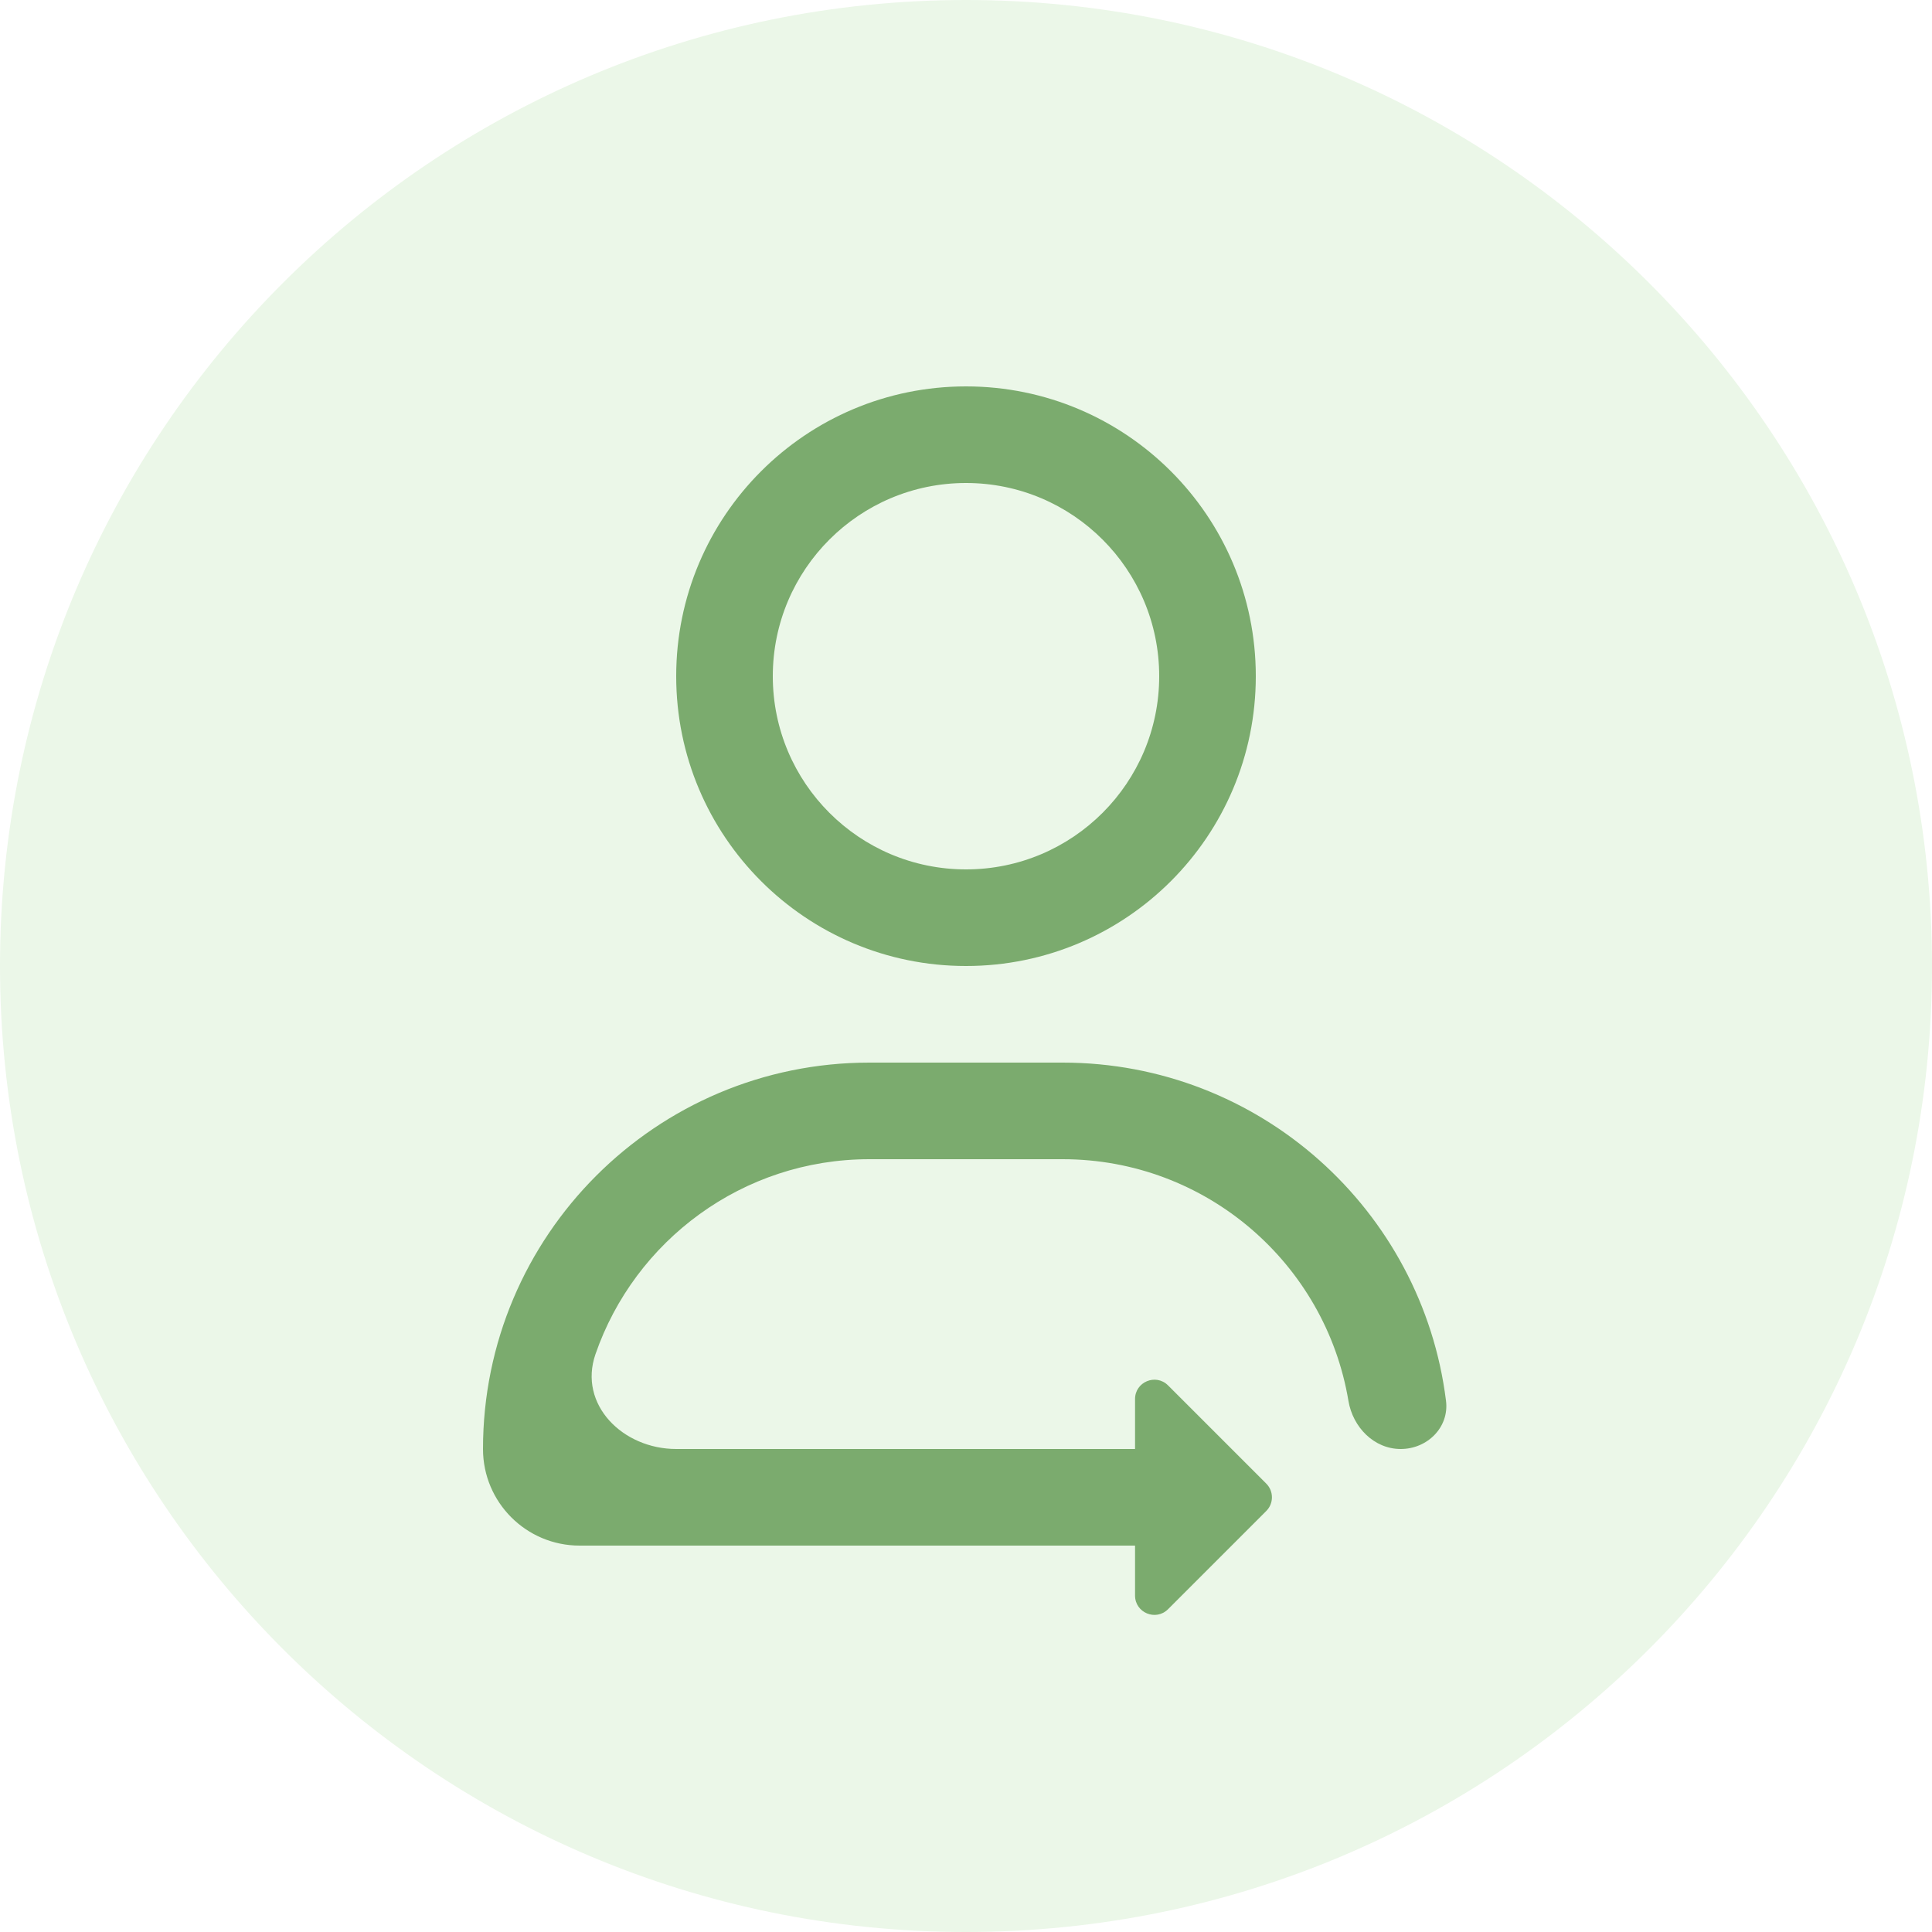
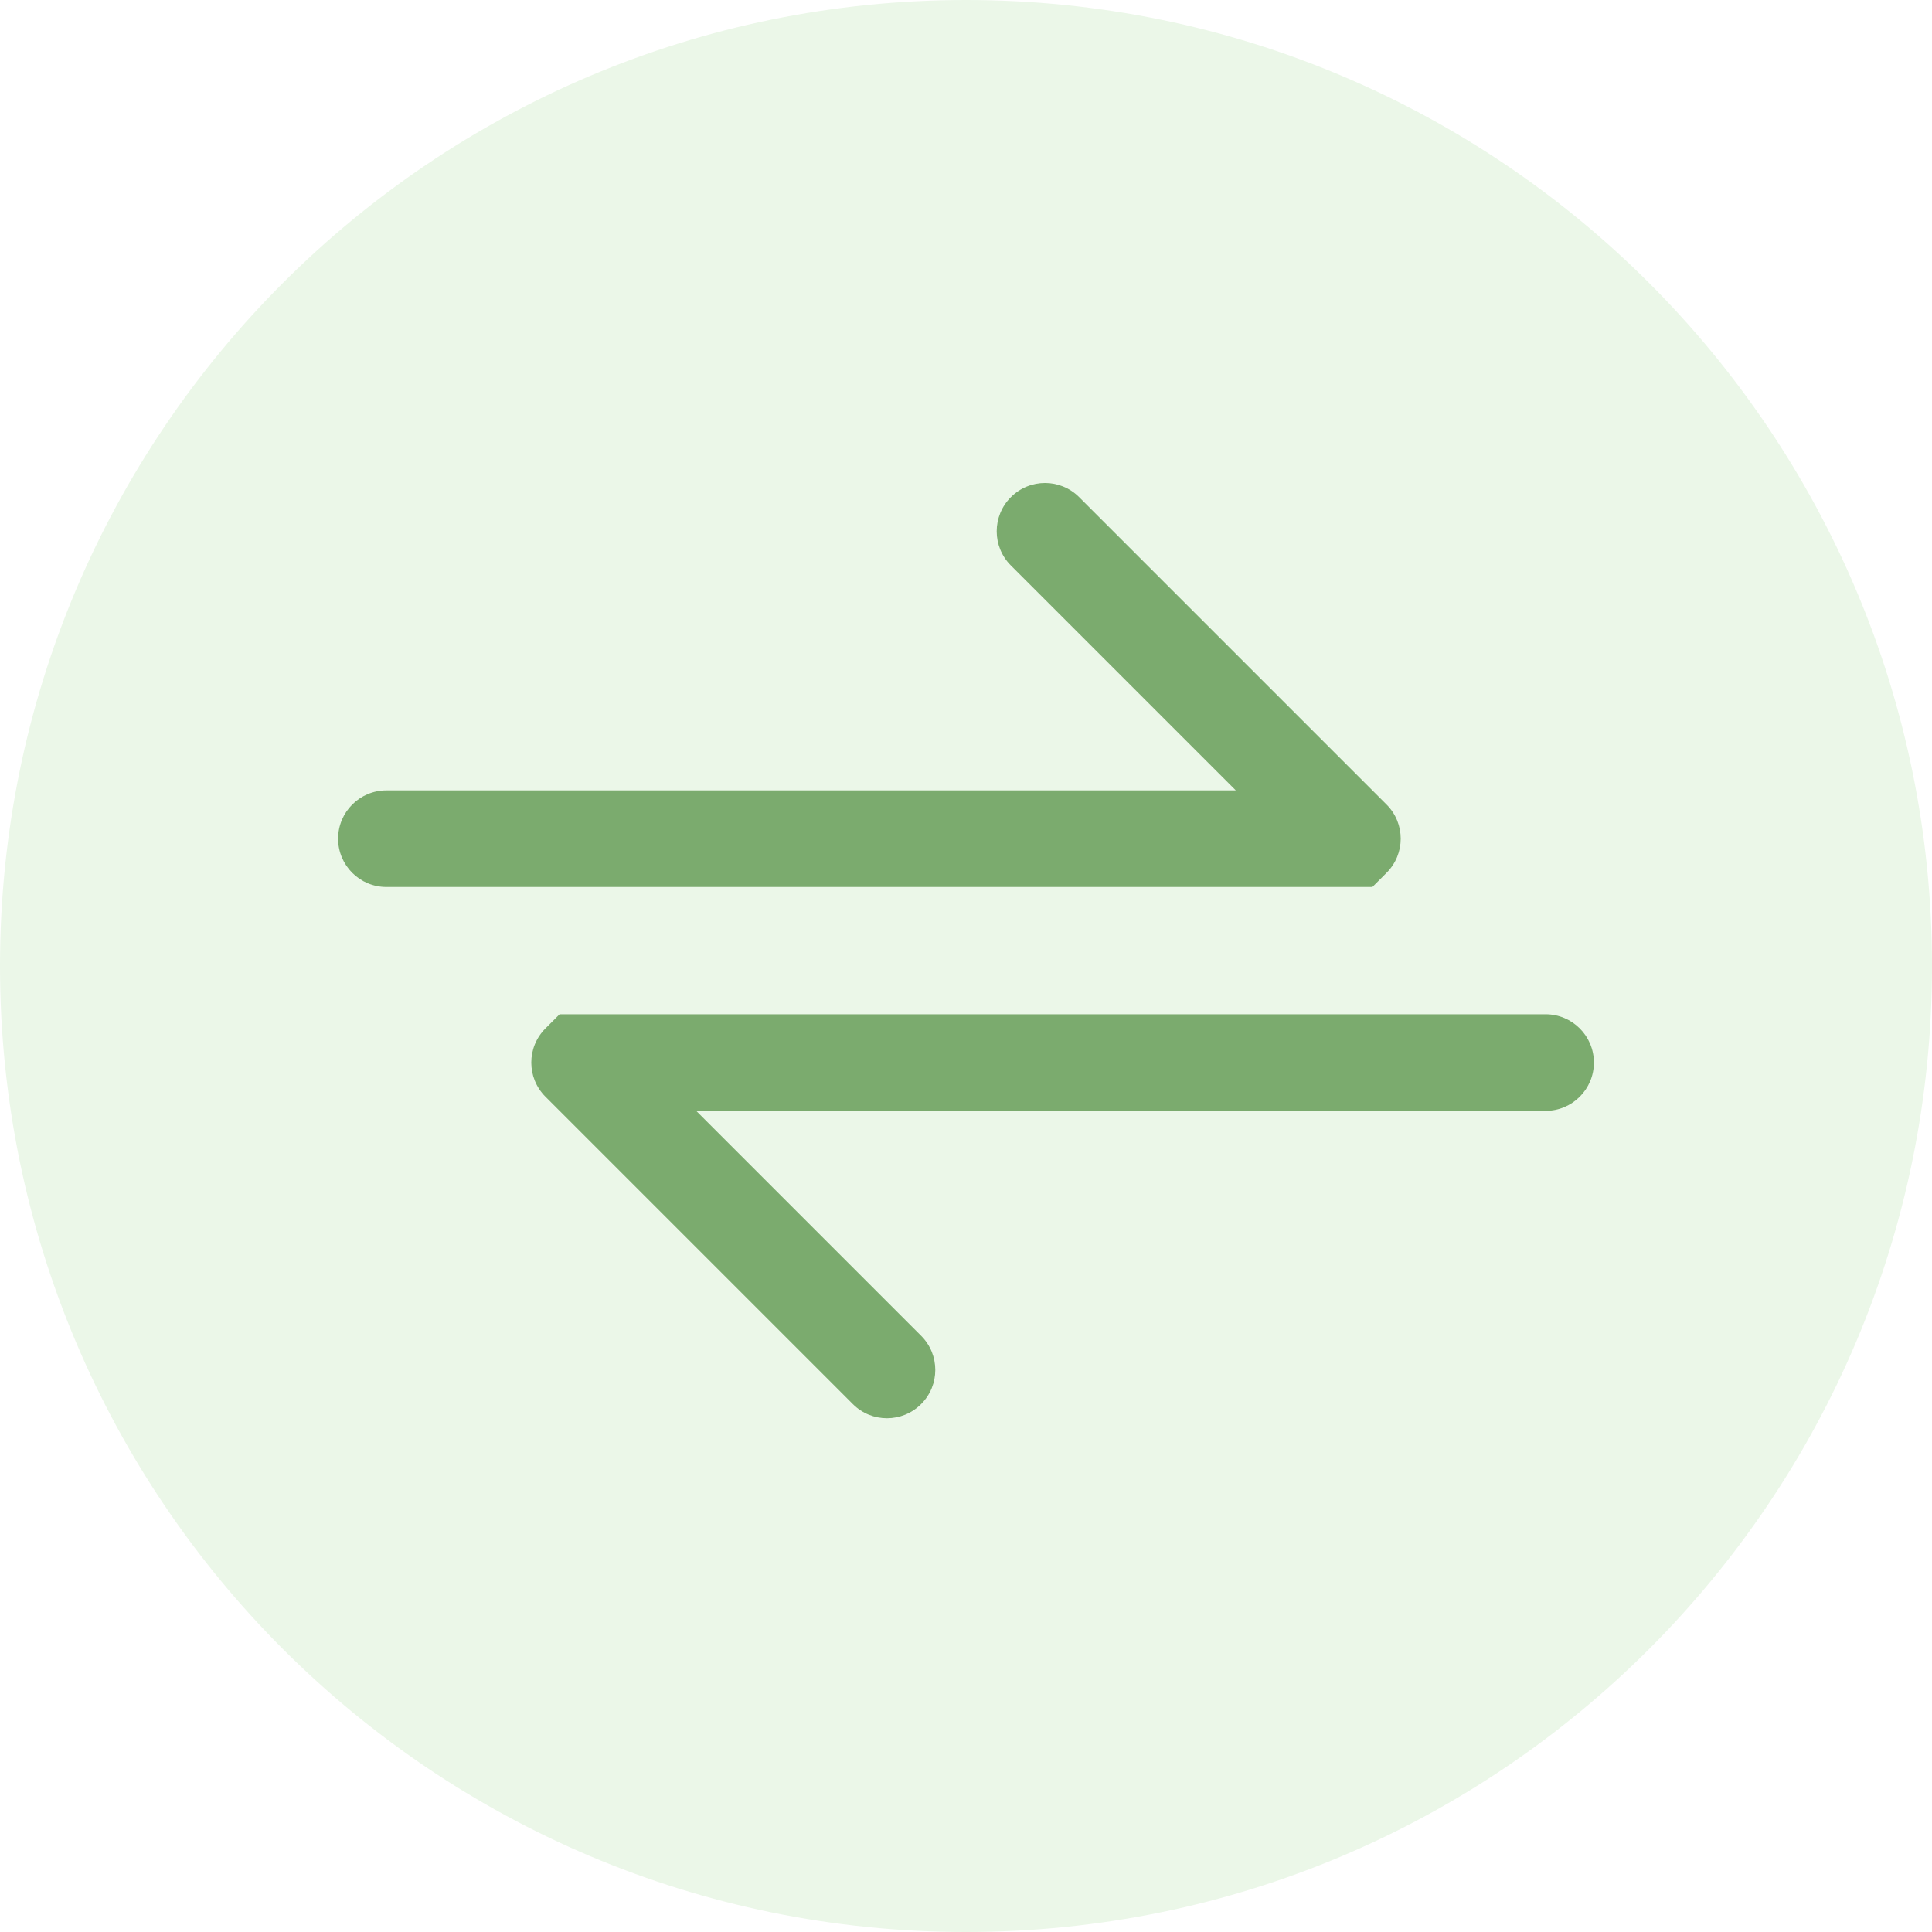
<svg xmlns="http://www.w3.org/2000/svg" width="40" height="40" viewBox="0 0 40 40" fill="none">
  <circle cx="20" cy="20" r="20" fill="#EBF7E8" />
-   <path fill-rule="evenodd" clip-rule="evenodd" d="M24 14C24 16.209 22.209 18 20 18C17.791 18 16 16.209 16 14C16 11.791 17.791 10 20 10C22.209 10 24 11.791 24 14ZM26 14C26 17.314 23.314 20 20 20C16.686 20 14 17.314 14 14C14 10.686 16.686 8 20 8C23.314 8 26 10.686 26 14ZM27.918 29.004C27.443 26.164 24.974 24 22 24H18C15.374 24 13.142 25.687 12.329 28.036C11.967 29.08 12.895 30 14 30H25C25.552 30 26 30.448 26 31C26 31.552 25.552 32 25 32H12C10.895 32 10 31.105 10 30C10 25.582 13.582 22 18 22H22C26.08 22 29.447 25.055 29.938 29.002C30.007 29.55 29.552 30 29 30C28.448 30 28.009 29.549 27.918 29.004Z" fill="#7BAB6E" />
-   <path d="M24.183 33.317C23.931 33.569 23.5 33.391 23.5 33.034V28.966C23.5 28.609 23.931 28.431 24.183 28.683L26.217 30.717C26.373 30.873 26.373 31.127 26.217 31.283L24.183 33.317Z" fill="#7BAB6E" />
+   <path fill-rule="evenodd" clip-rule="evenodd" d="M28.707 16.657L22.343 10.293C21.953 9.902 21.32 9.902 20.929 10.293C20.538 10.683 20.538 11.317 20.929 11.707L25.586 16.364H8C7.448 16.364 7 16.812 7 17.364C7 17.916 7.448 18.364 8 18.364H18H25.586H28.414L28.707 18.071C29.098 17.68 29.098 17.047 28.707 16.657Z" fill="#7BAB6E" />
+   <path fill-rule="evenodd" clip-rule="evenodd" d="M11.293 22.706L17.657 29.07C18.047 29.461 18.68 29.461 19.071 29.07C19.462 28.68 19.462 28.047 19.071 27.656L14.414 22.999L32 22.999C32.552 22.999 33 22.552 33 21.999C33 21.447 32.552 20.999 32 20.999L22 20.999L14.414 20.999L11.586 20.999L11.293 21.292C10.902 21.683 10.902 22.316 11.293 22.706Z" fill="#7BAB6E" />
</svg>
